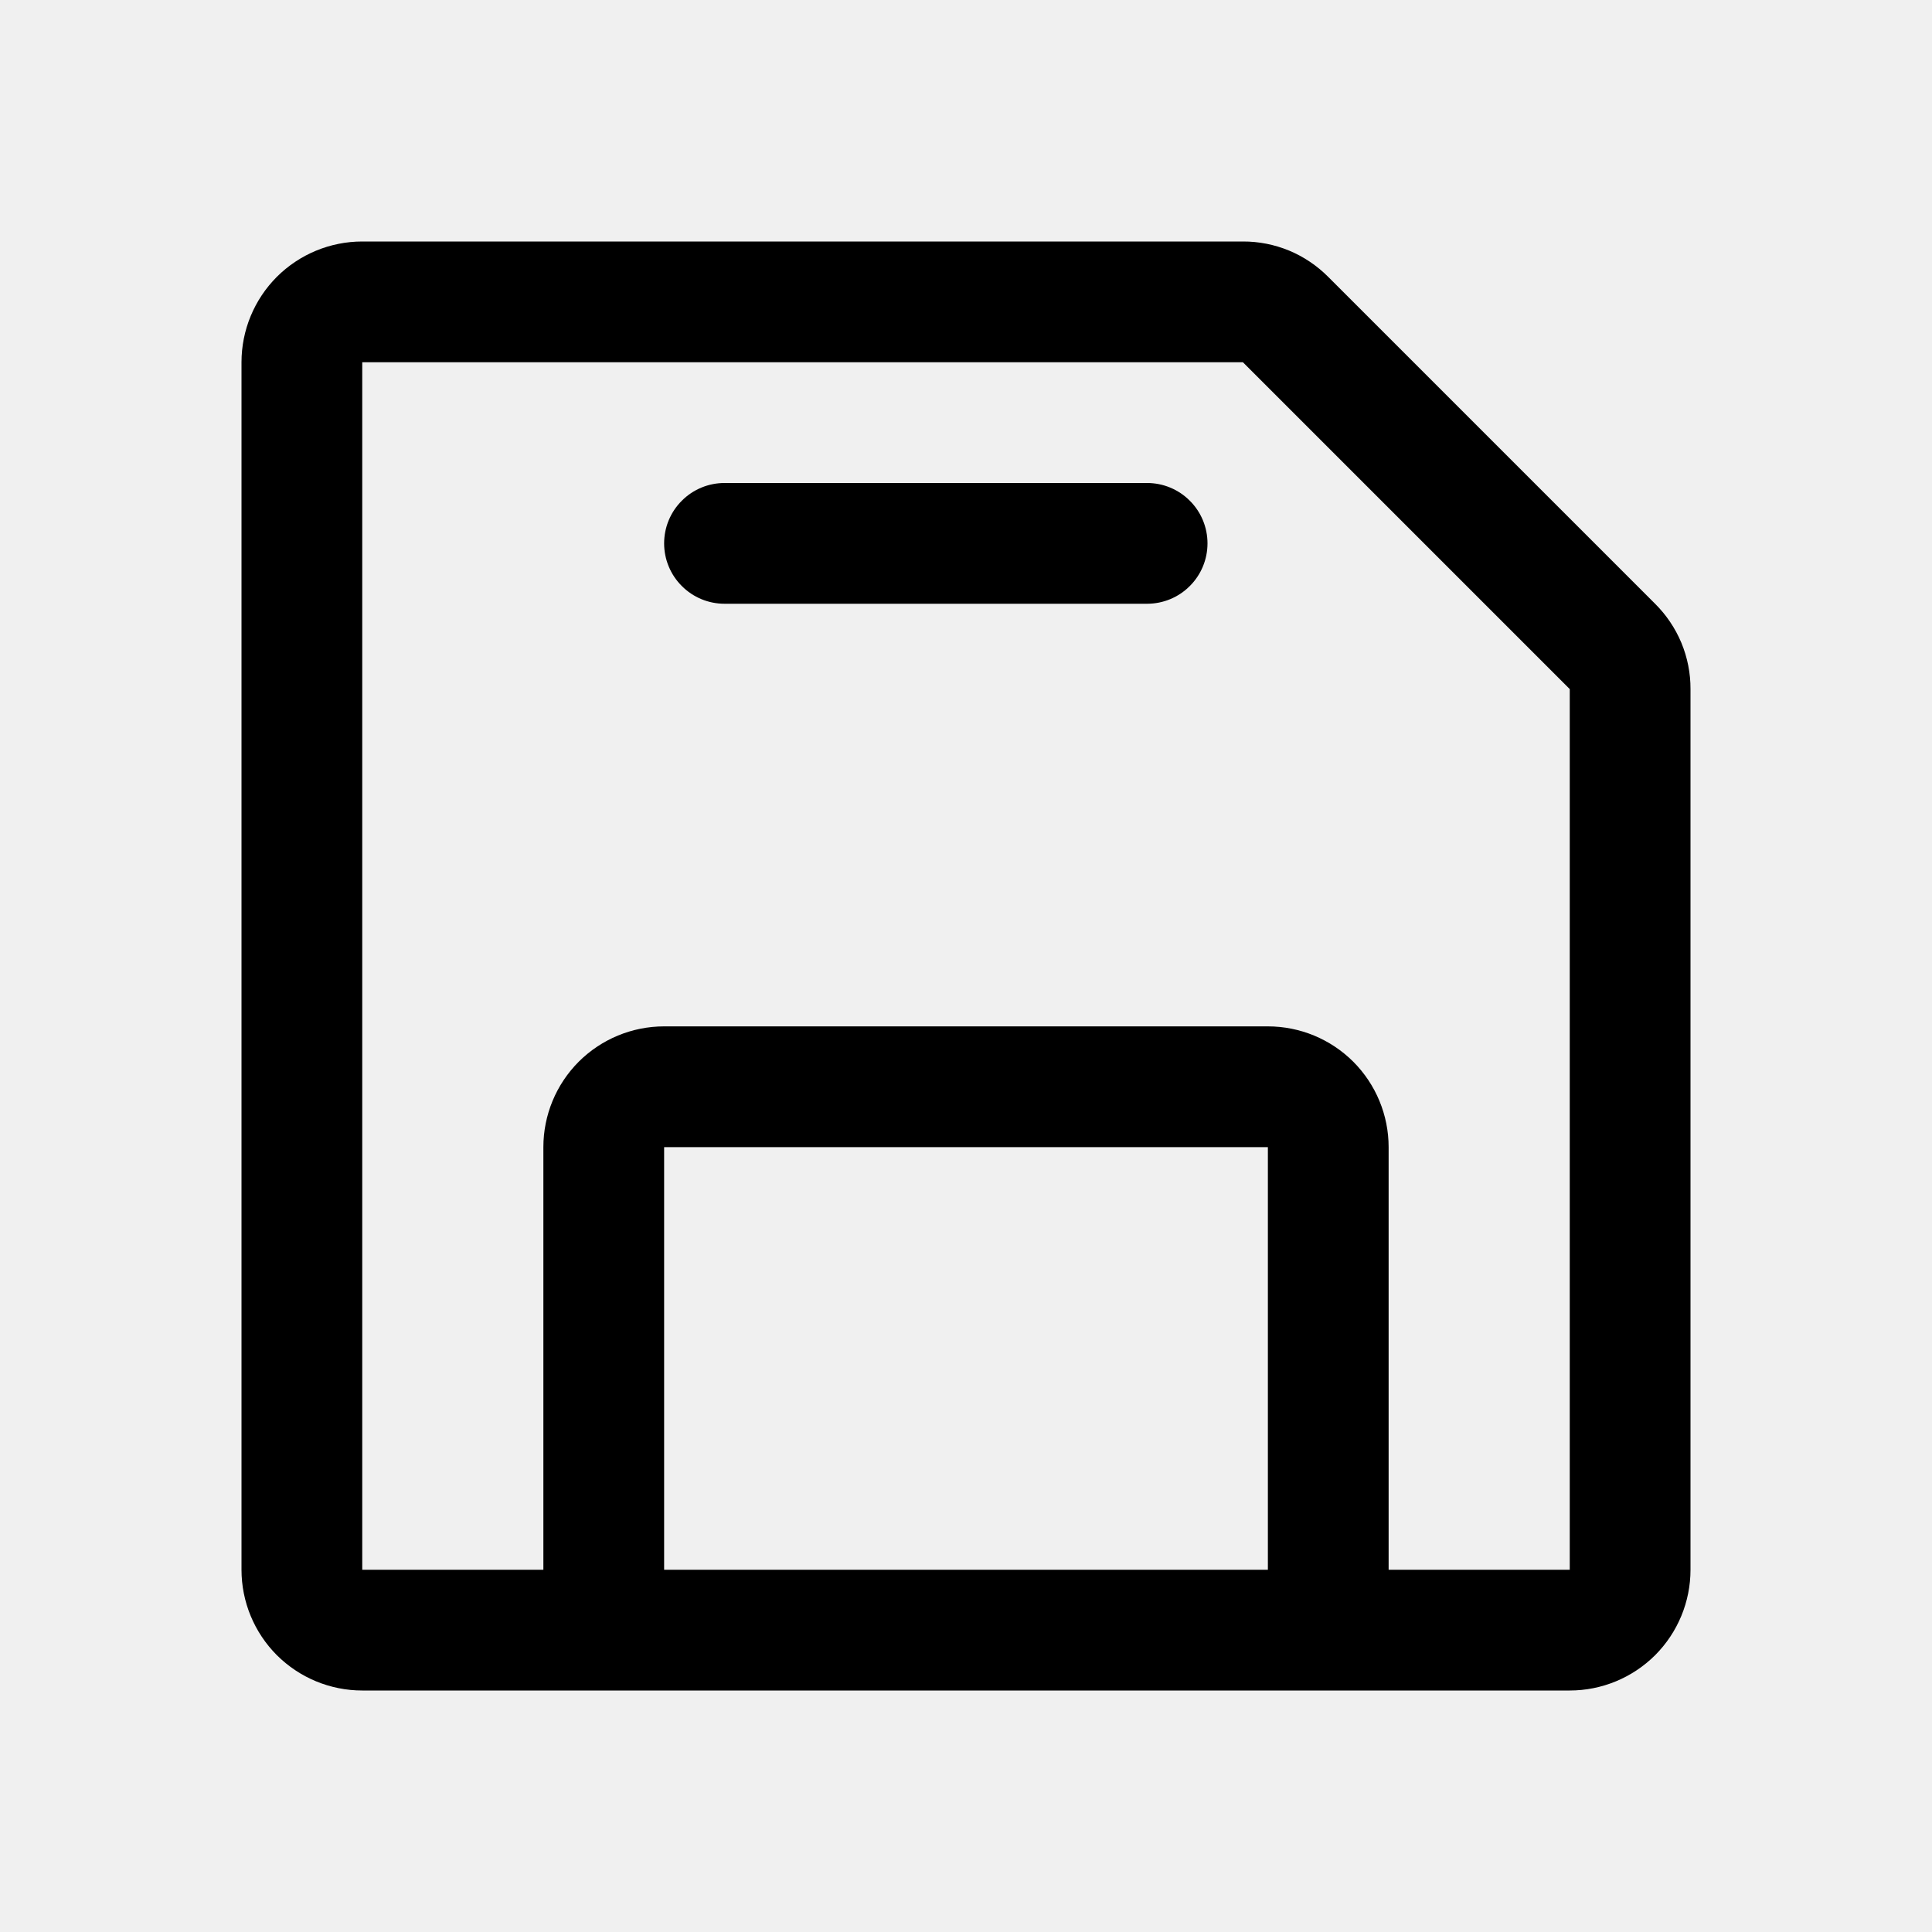
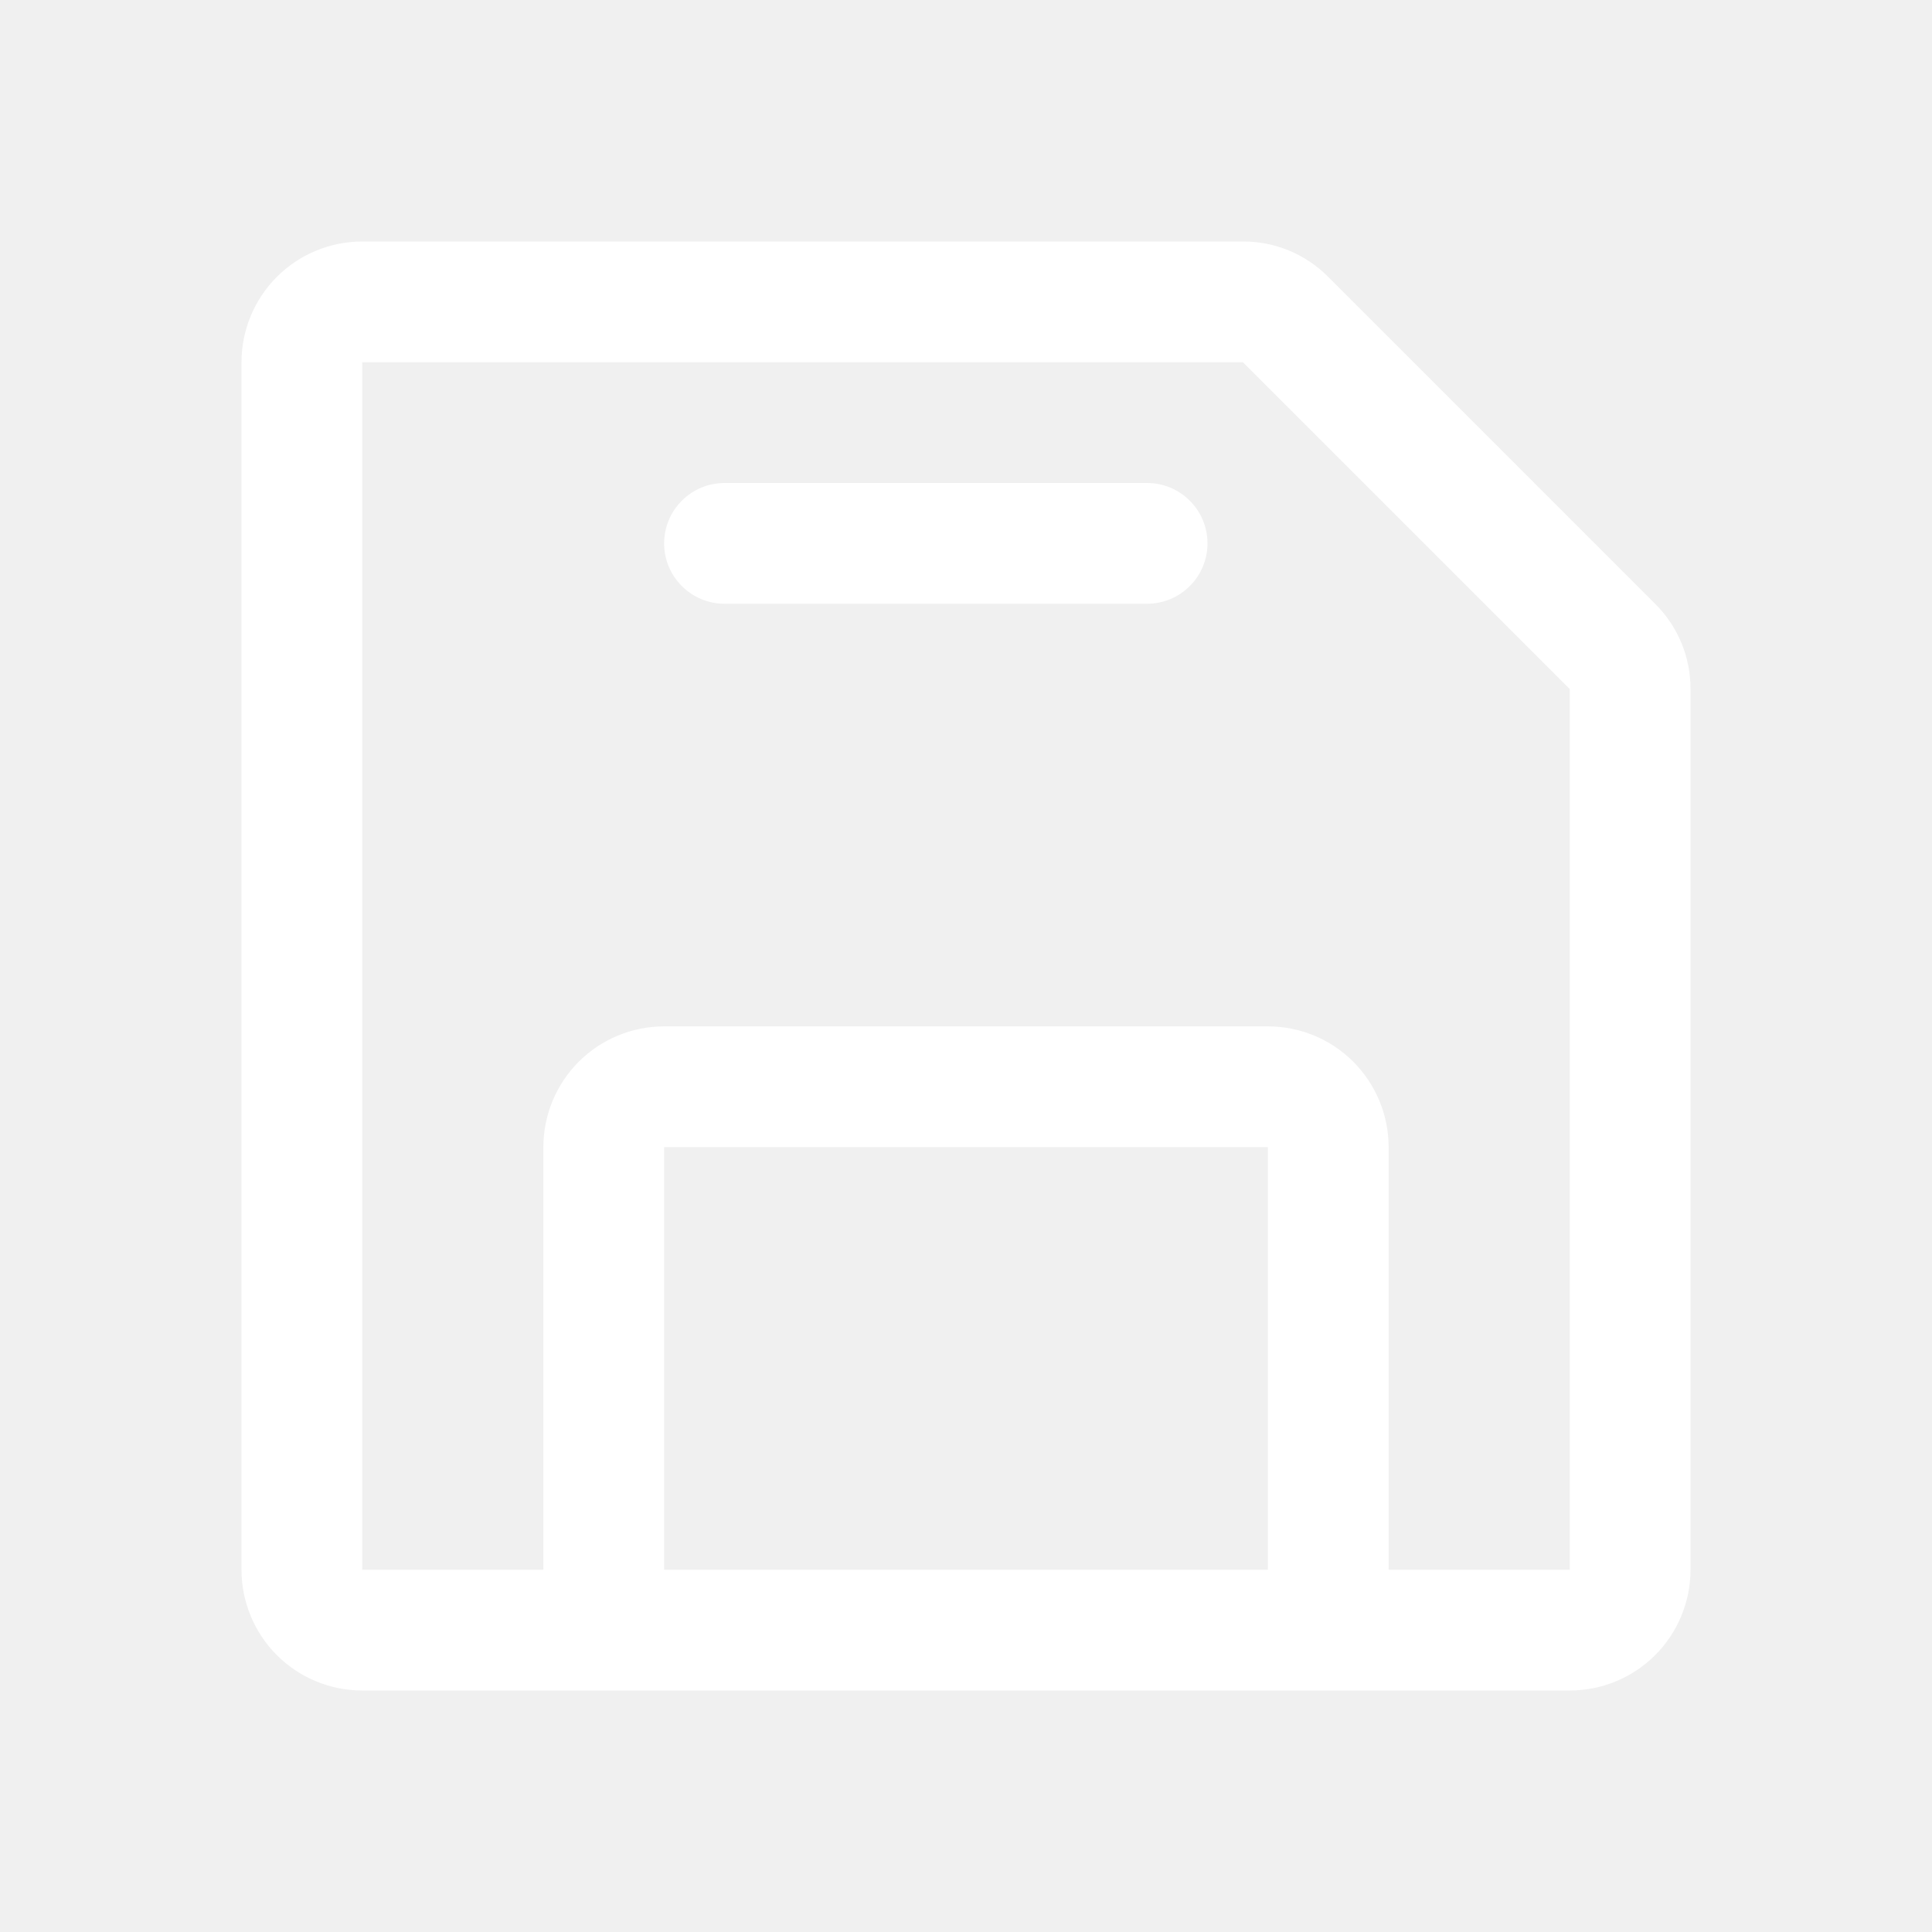
<svg xmlns="http://www.w3.org/2000/svg" width="24" height="24" viewBox="0 0 24 24" fill="none">
-   <path d="M20.56 7.5L16.5 3.44C16.361 3.3 16.196 3.189 16.014 3.113C15.832 3.038 15.637 2.999 15.44 3H4.5C4.102 3 3.721 3.158 3.439 3.439C3.158 3.721 3 4.102 3 4.5V19.5C3 19.898 3.158 20.279 3.439 20.561C3.721 20.842 4.102 21 4.5 21H19.5C19.898 21 20.279 20.842 20.561 20.561C20.842 20.279 21 19.898 21 19.5V8.56C21.001 8.363 20.962 8.168 20.887 7.986C20.811 7.804 20.7 7.639 20.56 7.5ZM15.75 19.5H8.25V14.25H15.75V19.5ZM19.5 19.5H17.25V14.25C17.25 13.852 17.092 13.471 16.811 13.189C16.529 12.908 16.148 12.75 15.75 12.75H8.25C7.852 12.75 7.471 12.908 7.189 13.189C6.908 13.471 6.75 13.852 6.75 14.25V19.5H4.5V4.5H15.44L19.5 8.56V19.5ZM15 6.75C15 6.949 14.921 7.14 14.78 7.28C14.64 7.421 14.449 7.5 14.25 7.5H9C8.801 7.5 8.61 7.421 8.47 7.28C8.329 7.14 8.25 6.949 8.25 6.75C8.25 6.551 8.329 6.36 8.47 6.22C8.61 6.079 8.801 6 9 6H14.25C14.449 6 14.64 6.079 14.78 6.22C14.921 6.36 15 6.551 15 6.75Z" fill="black" />
+   <path d="M20.56 7.5L16.5 3.44C16.361 3.3 16.196 3.189 16.014 3.113C15.832 3.038 15.637 2.999 15.44 3H4.5C4.102 3 3.721 3.158 3.439 3.439C3.158 3.721 3 4.102 3 4.5V19.5C3 19.898 3.158 20.279 3.439 20.561C3.721 20.842 4.102 21 4.5 21H19.5C19.898 21 20.279 20.842 20.561 20.561C20.842 20.279 21 19.898 21 19.5V8.56C21.001 8.363 20.962 8.168 20.887 7.986C20.811 7.804 20.7 7.639 20.56 7.5ZM15.75 19.5H8.25V14.25H15.75V19.5ZM19.5 19.5H17.25V14.25C17.25 13.852 17.092 13.471 16.811 13.189C16.529 12.908 16.148 12.75 15.75 12.75H8.25C7.852 12.75 7.471 12.908 7.189 13.189C6.908 13.471 6.75 13.852 6.75 14.25V19.5H4.5V4.5H15.44L19.5 8.56V19.5ZM15 6.75C15 6.949 14.921 7.14 14.78 7.28C14.64 7.421 14.449 7.5 14.25 7.5H9C8.801 7.5 8.61 7.421 8.47 7.28C8.329 7.14 8.25 6.949 8.25 6.75C8.25 6.551 8.329 6.36 8.47 6.22C8.61 6.079 8.801 6 9 6H14.25C14.449 6 14.64 6.079 14.78 6.22C14.921 6.36 15 6.551 15 6.75Z" fill="white" />
</svg>
